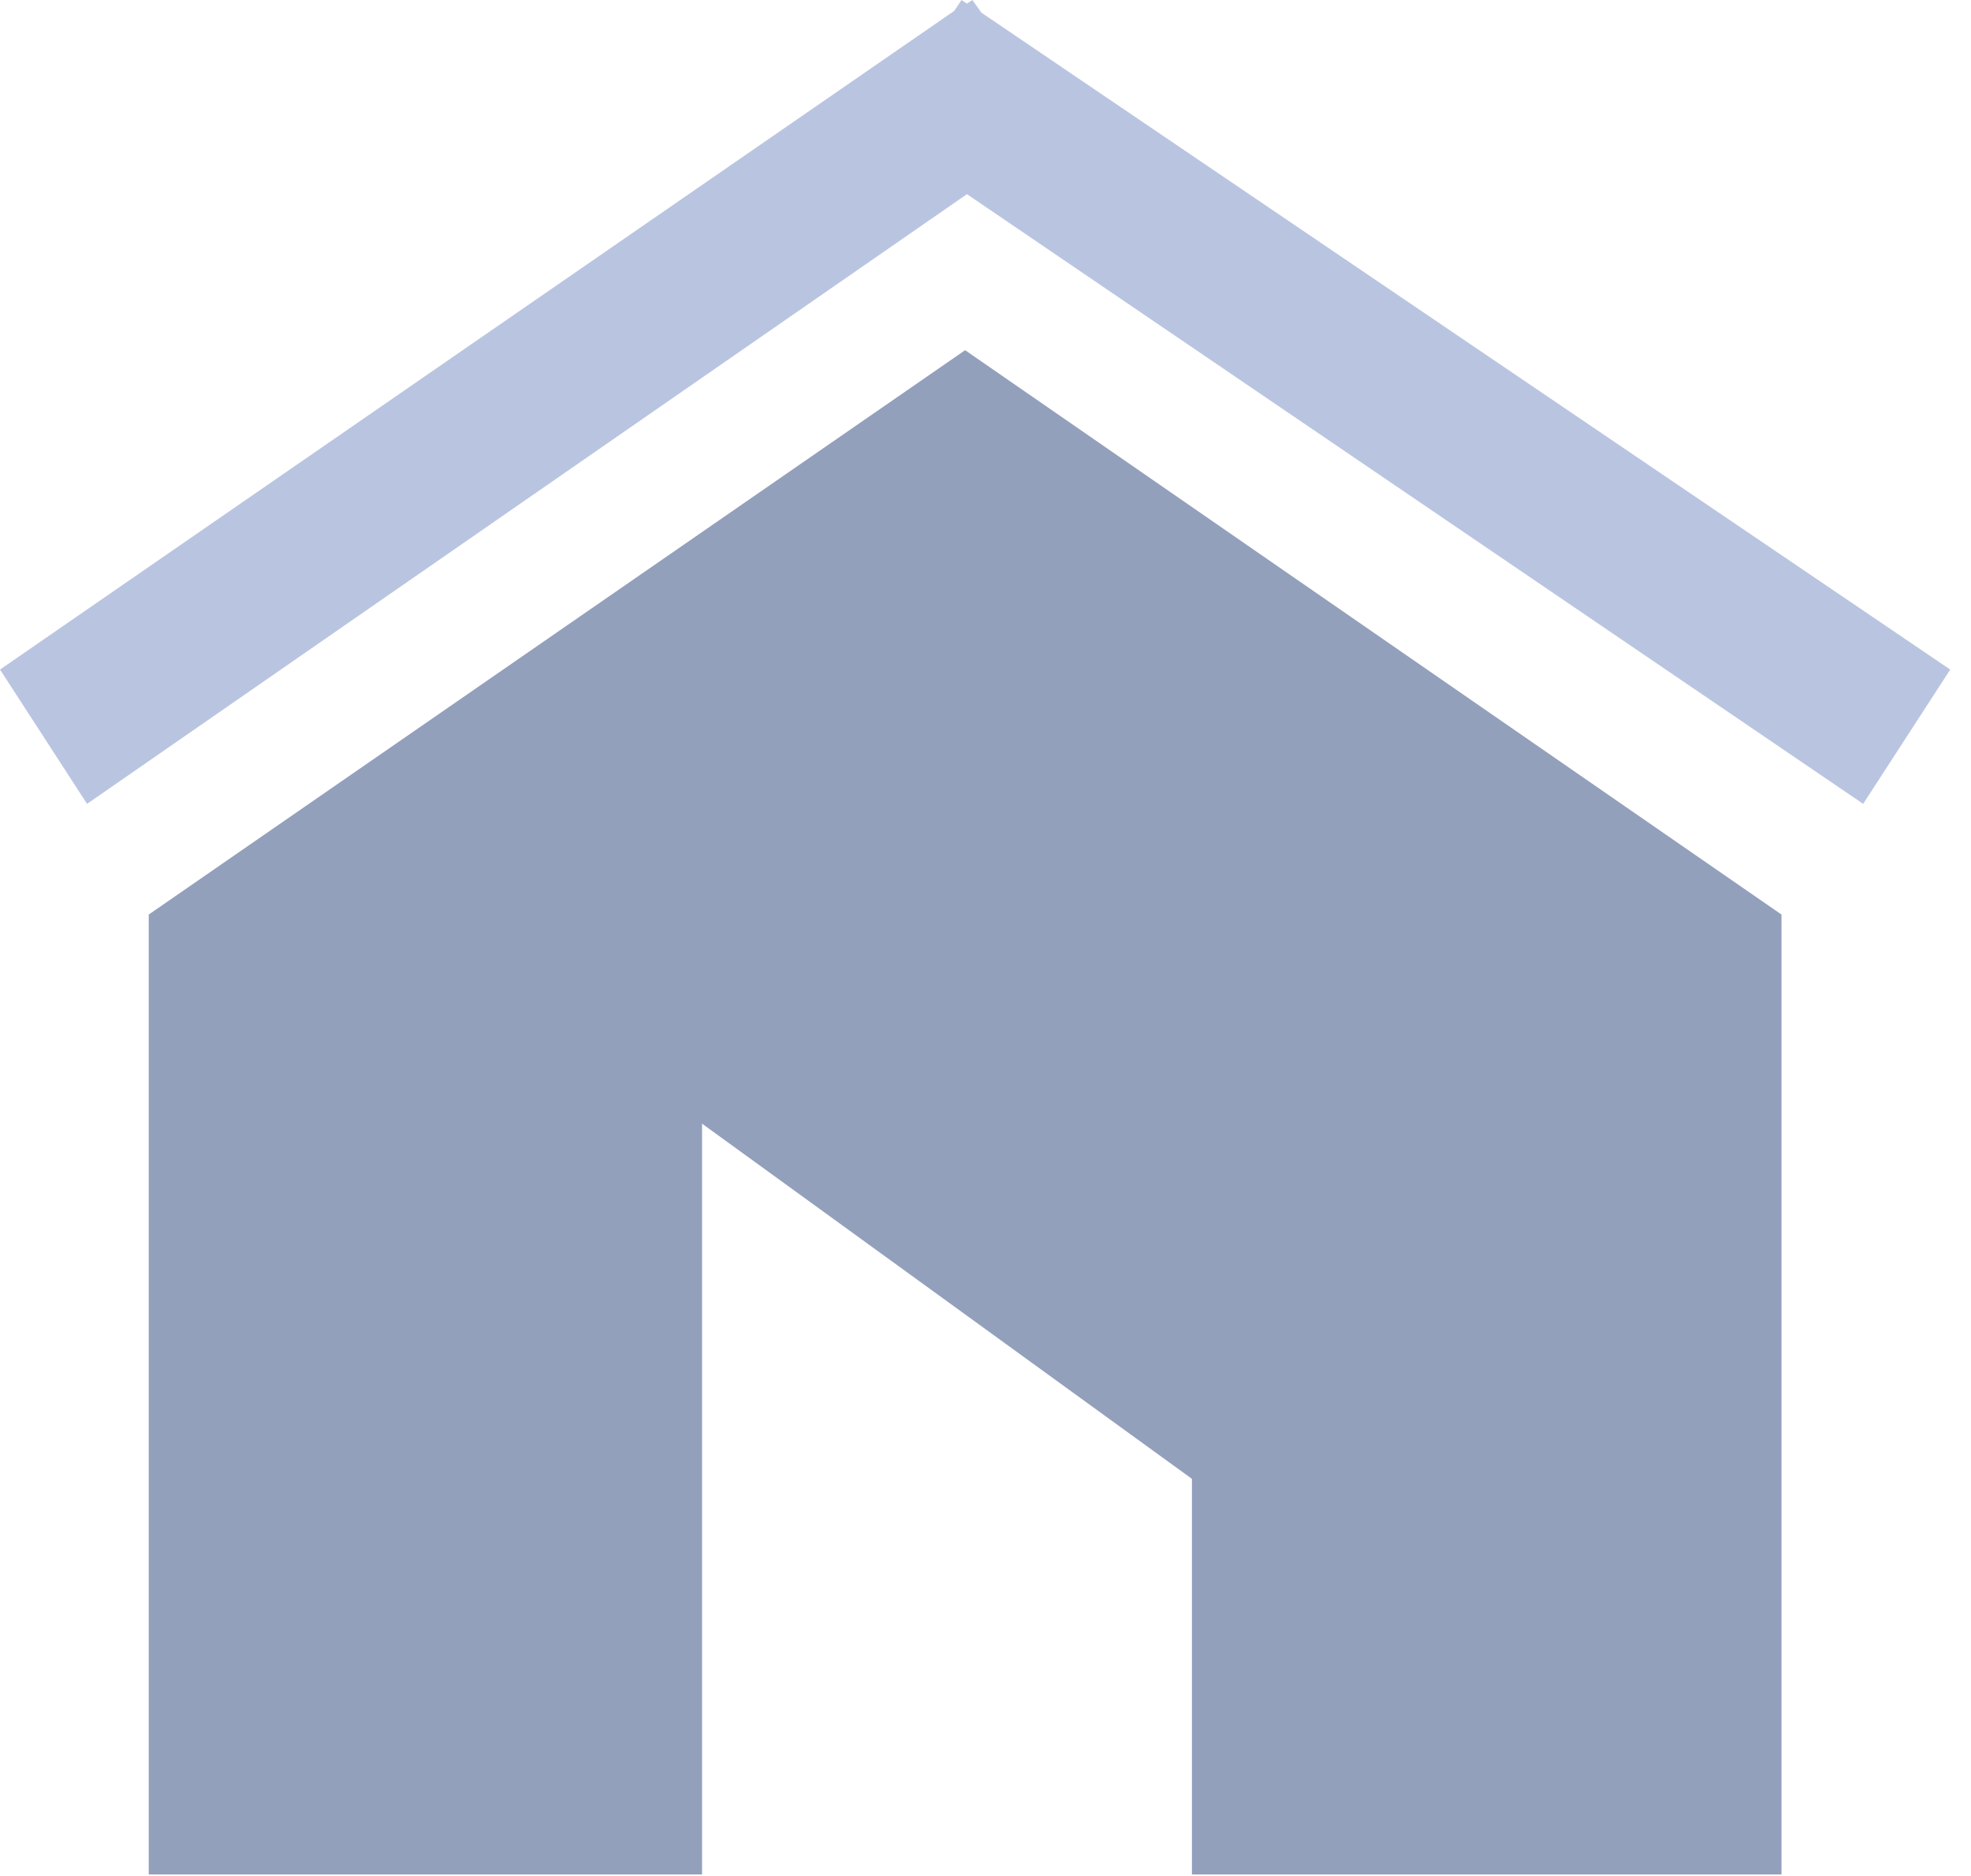
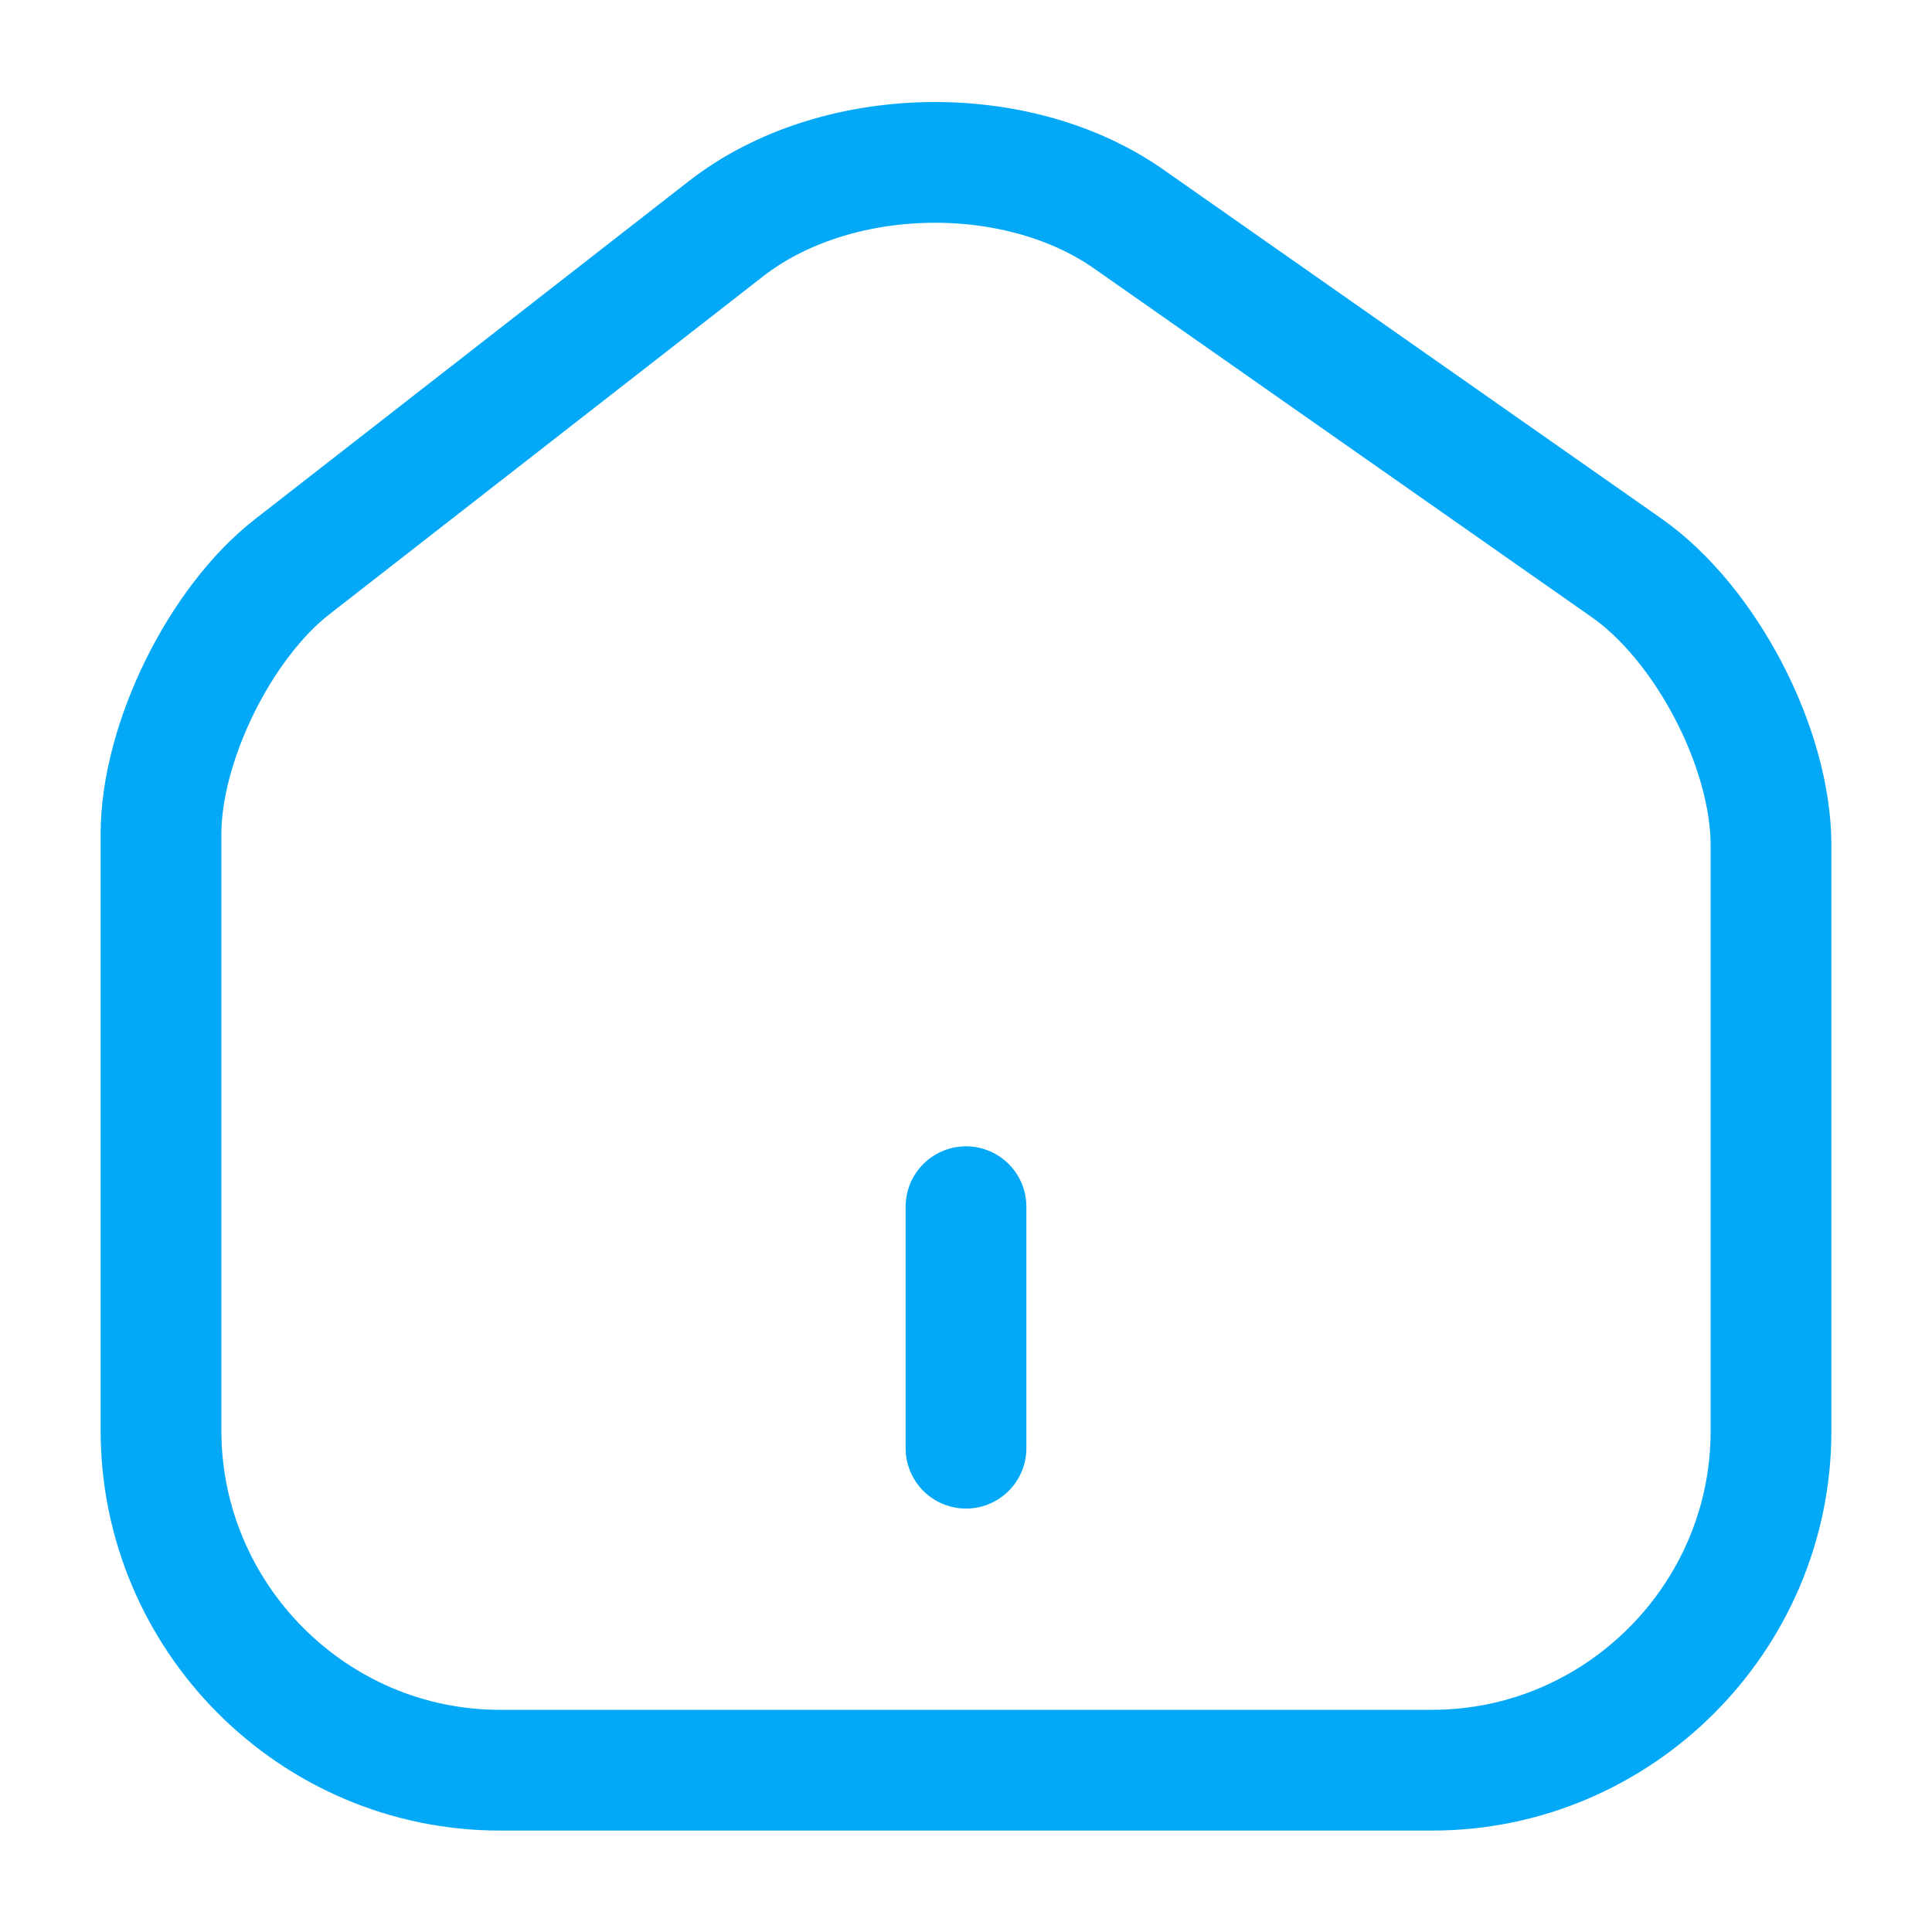
- <svg xmlns="http://www.w3.org/2000/svg" width="41" height="39" viewBox="0 0 41 39" fill="none">
-   <path fill-rule="evenodd" clip-rule="evenodd" d="M3.094 19.02L20.076 7.283L37.058 19.02V38.983H24.794V30.756L14.604 23.369V38.983H3.094V19.02Z" fill="#93A0BC" />
-   <path fill-rule="evenodd" clip-rule="evenodd" d="M40.568 13.925L20.416 0.264L20.227 0L20.114 0.075L20.001 0L19.85 0.226L0 13.925L1.811 16.718L20.114 4.038L38.757 16.718L40.568 13.925Z" fill="#B9C5E0" />
+ <svg xmlns="http://www.w3.org/2000/svg" width="24" height="24" viewBox="0 0 24 24" fill="none">
+   <path d="M9.02 2.84L3.63 7.04C2.73 7.74 2 9.23 2 10.36V17.77C2 20.09 3.89 21.99 6.21 21.99H17.79C20.11 21.99 22 20.09 22 17.78V10.5C22 9.29 21.19 7.74 20.2 7.05L14.02 2.72C12.62 1.74 10.37 1.79 9.02 2.84Z" stroke="#03A9F7" stroke-width="1.5" stroke-linecap="round" stroke-linejoin="round" />
+   <path d="M12 17.99V14.99" stroke="#03A9F7" stroke-width="1.5" stroke-linecap="round" stroke-linejoin="round" />
</svg>
